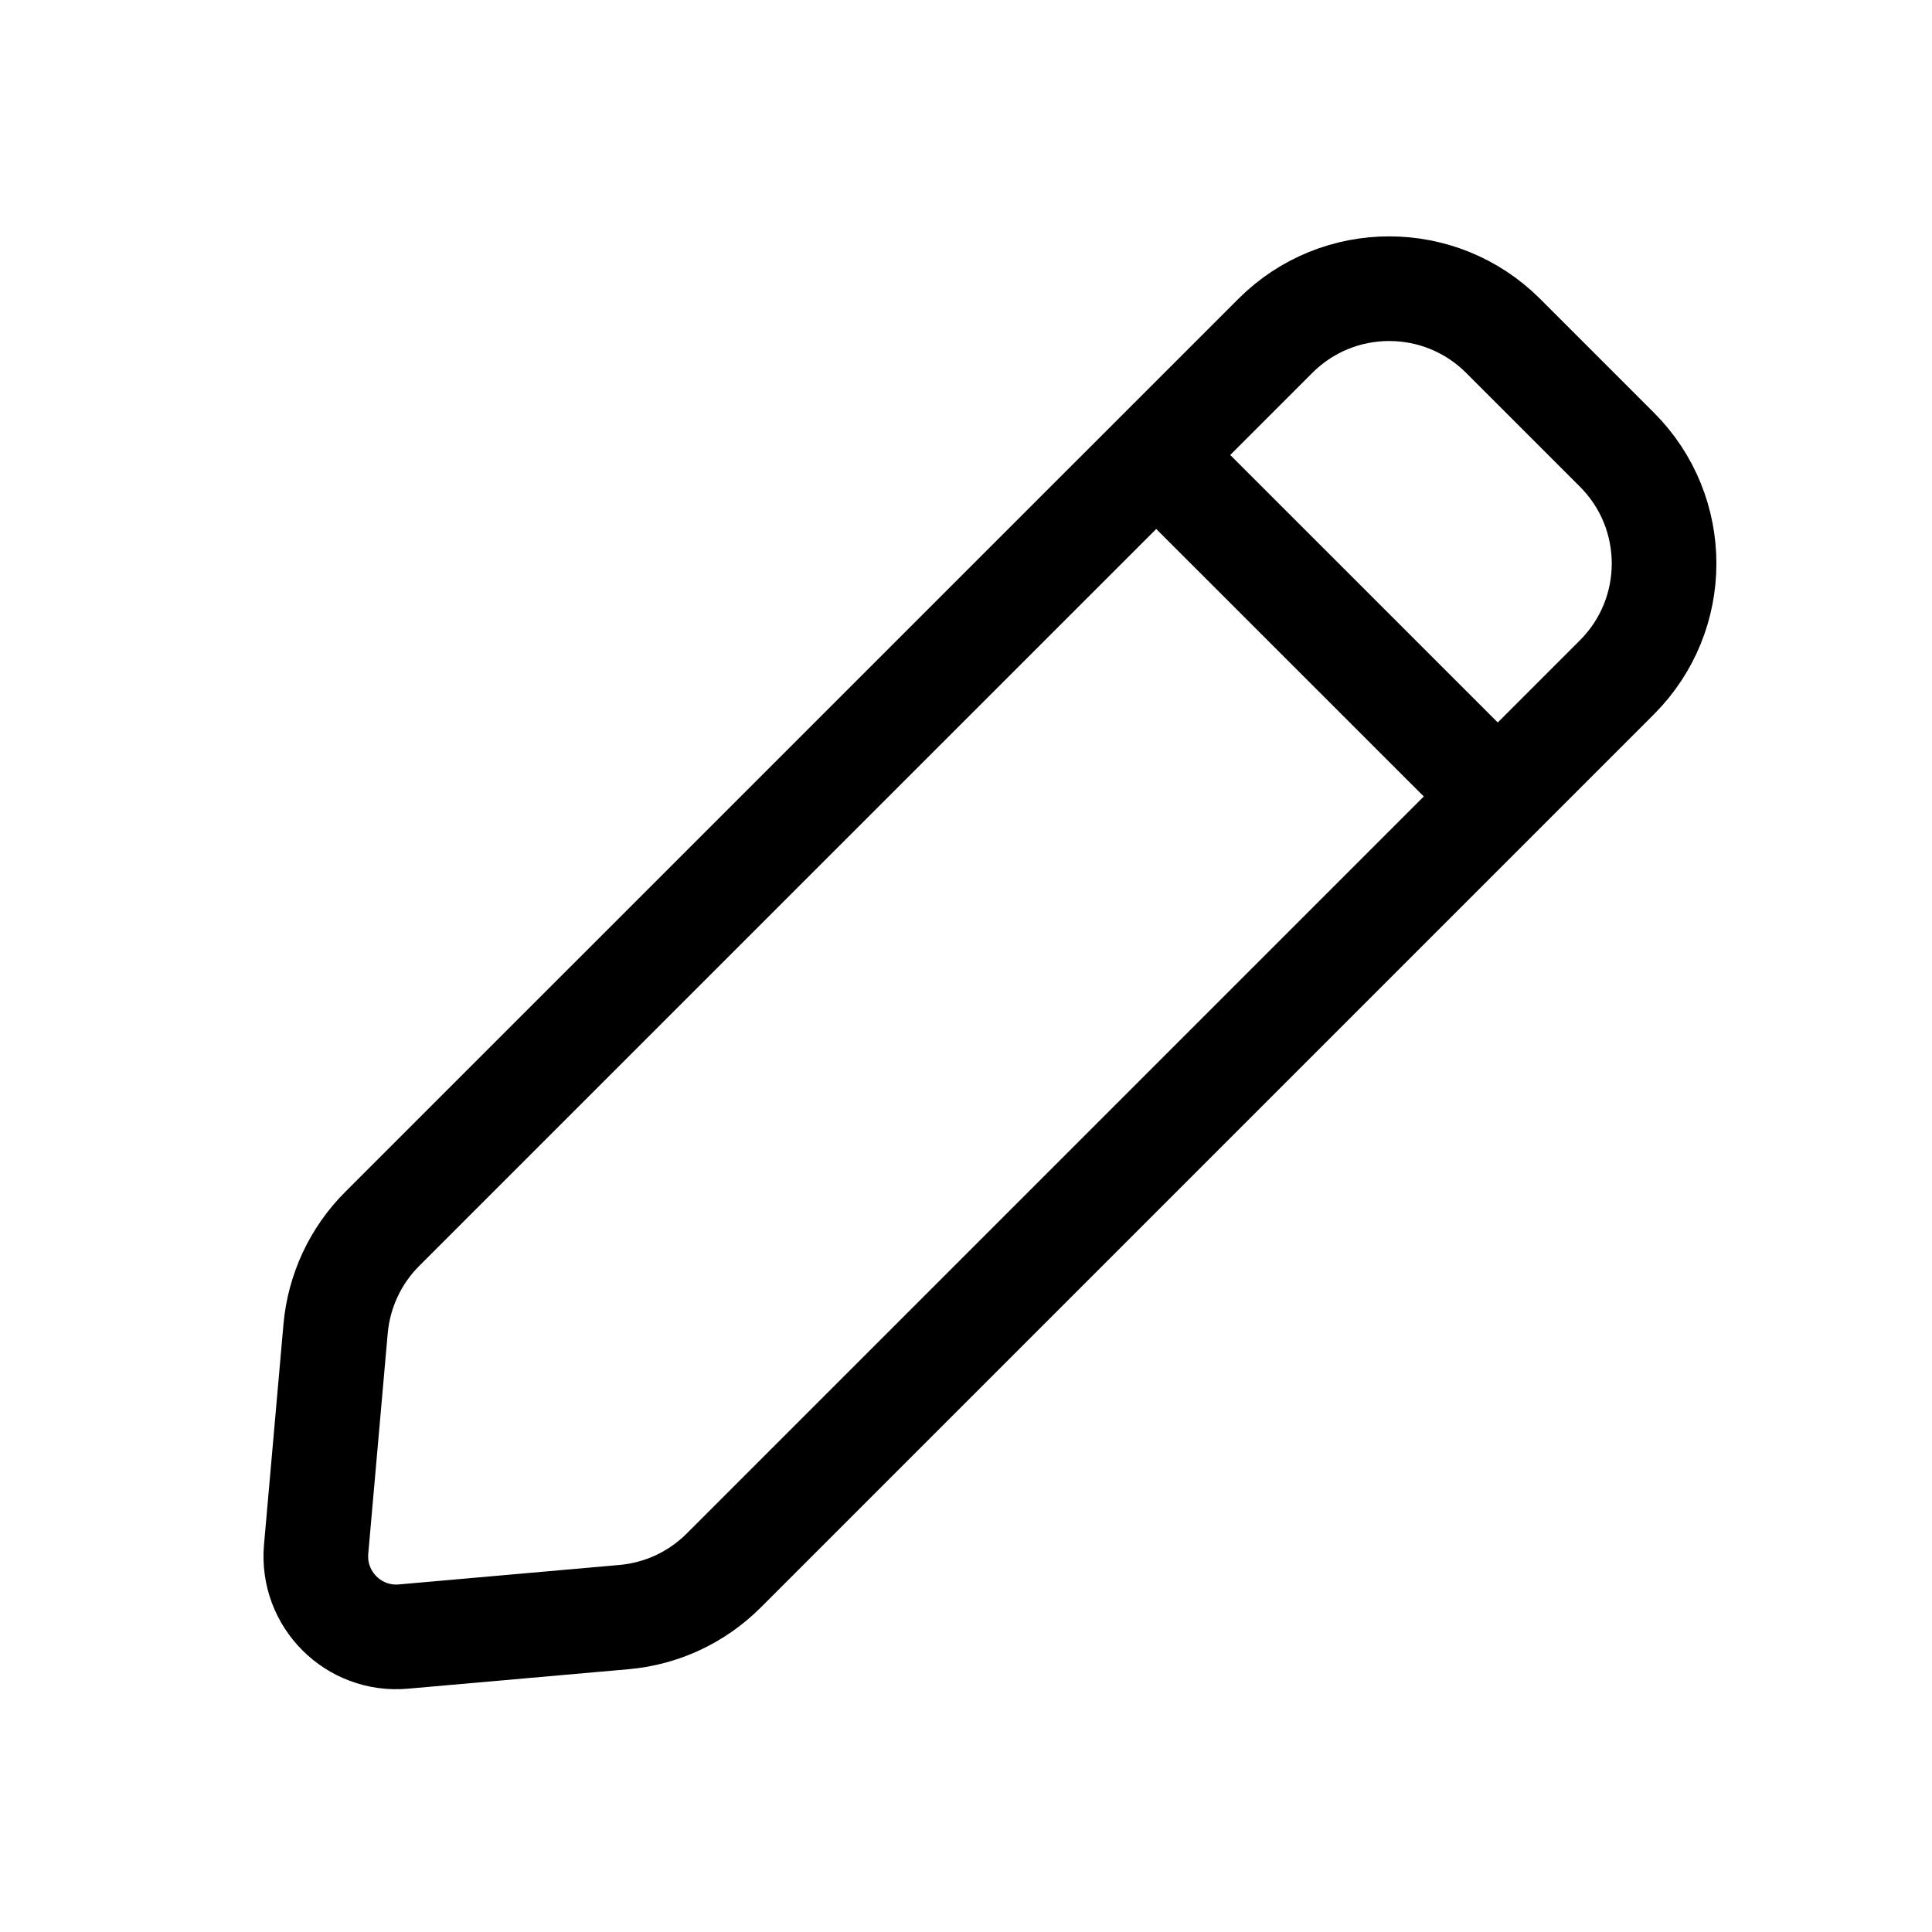
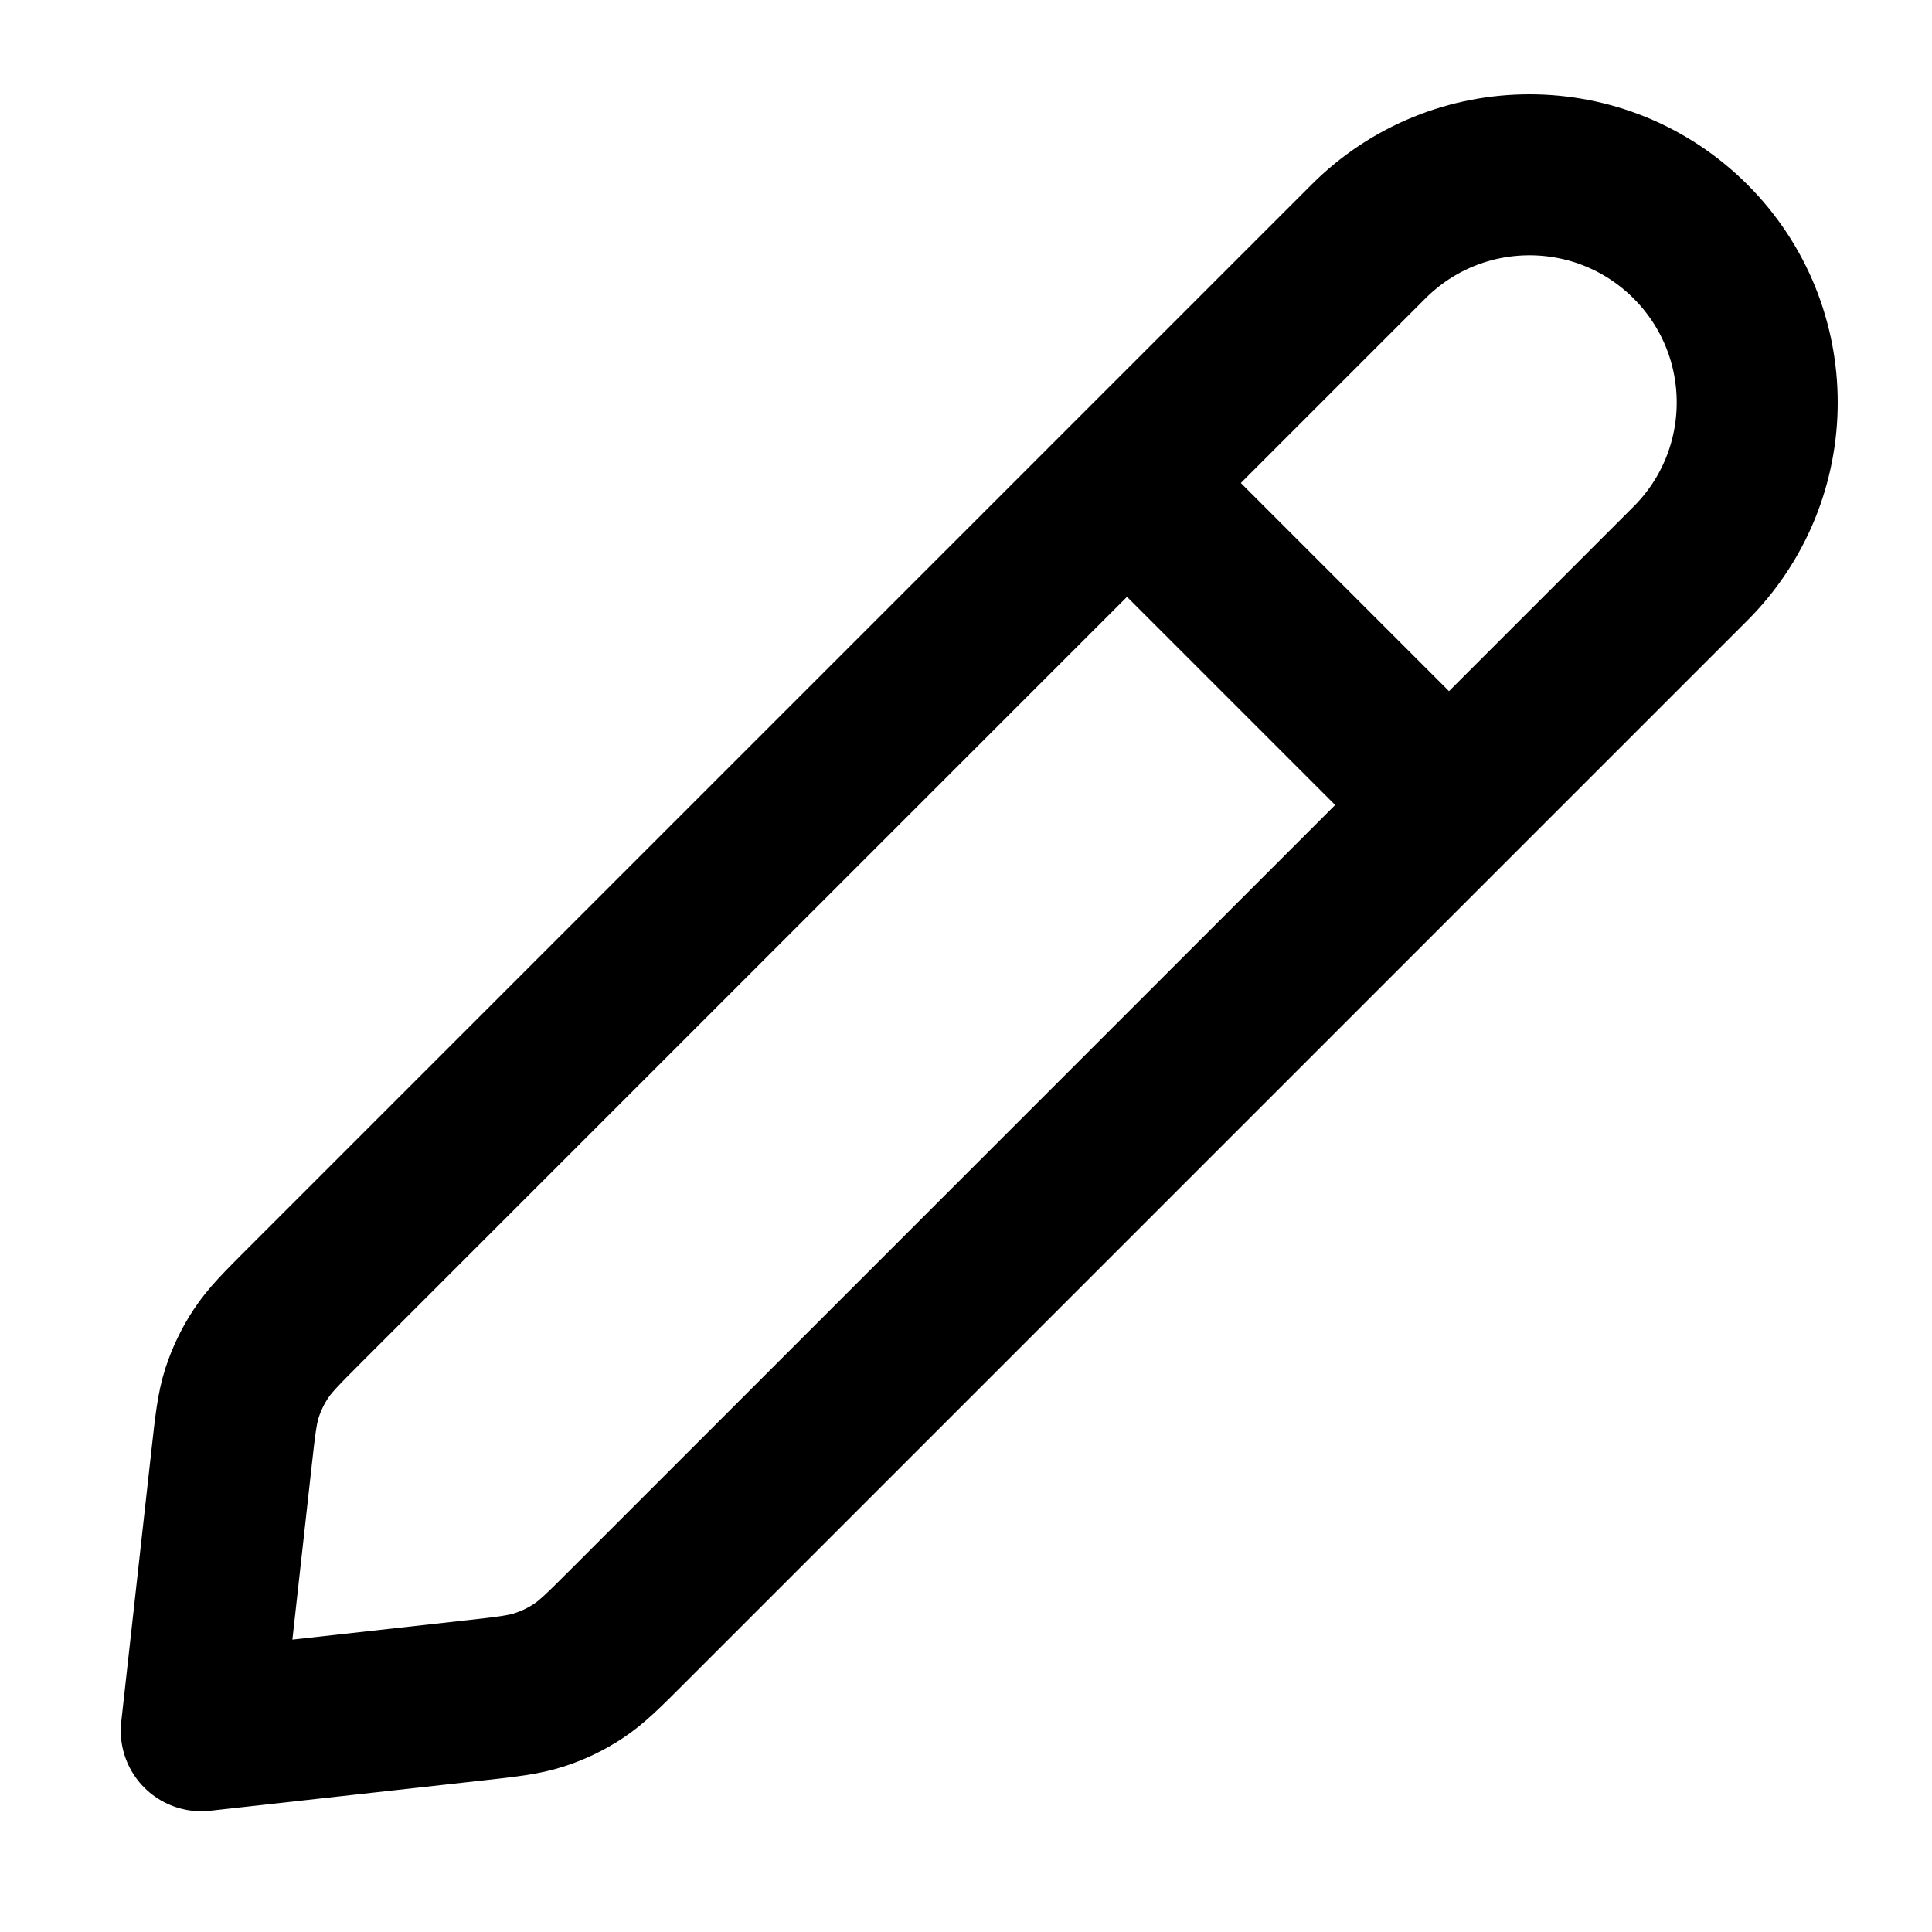
- <svg xmlns="http://www.w3.org/2000/svg" width="53px" height="53px" viewBox="0 0 24 24" stroke-width="1.3" fill="none" color="#000000">
-   <path d="M14.363 5.652L15.843 4.172C16.624 3.391 17.89 3.391 18.672 4.172L20.086 5.586C20.867 6.367 20.867 7.633 20.086 8.414L18.606 9.894M14.363 5.652L4.747 15.267C4.415 15.599 4.211 16.038 4.169 16.505L3.927 19.246C3.873 19.866 4.391 20.385 5.011 20.33L7.752 20.088C8.22 20.047 8.658 19.842 8.99 19.51L18.606 9.894M14.363 5.652L18.606 9.894" stroke="#000000" stroke-width="1.3" stroke-linecap="round" stroke-linejoin="round" />
+ <svg xmlns="http://www.w3.org/2000/svg" width="100%" height="100%" viewBox="0 0 24 24" fill="none">
+   <path d="M18 10L14 6M2.5 21.5L5.884 21.124C6.298 21.078 6.505 21.055 6.698 20.992C6.869 20.937 7.032 20.859 7.183 20.759C7.352 20.648 7.5 20.5 7.794 20.206L21 7C22.105 5.895 22.105 4.105 21 3C19.895 1.895 18.105 1.895 17 3L3.794 16.206C3.5 16.5 3.352 16.648 3.241 16.817C3.141 16.968 3.063 17.131 3.007 17.302C2.945 17.495 2.922 17.702 2.876 18.116L2.5 21.5Z" stroke="currentColor" stroke-width="2" stroke-linecap="round" stroke-linejoin="round" />
</svg>
